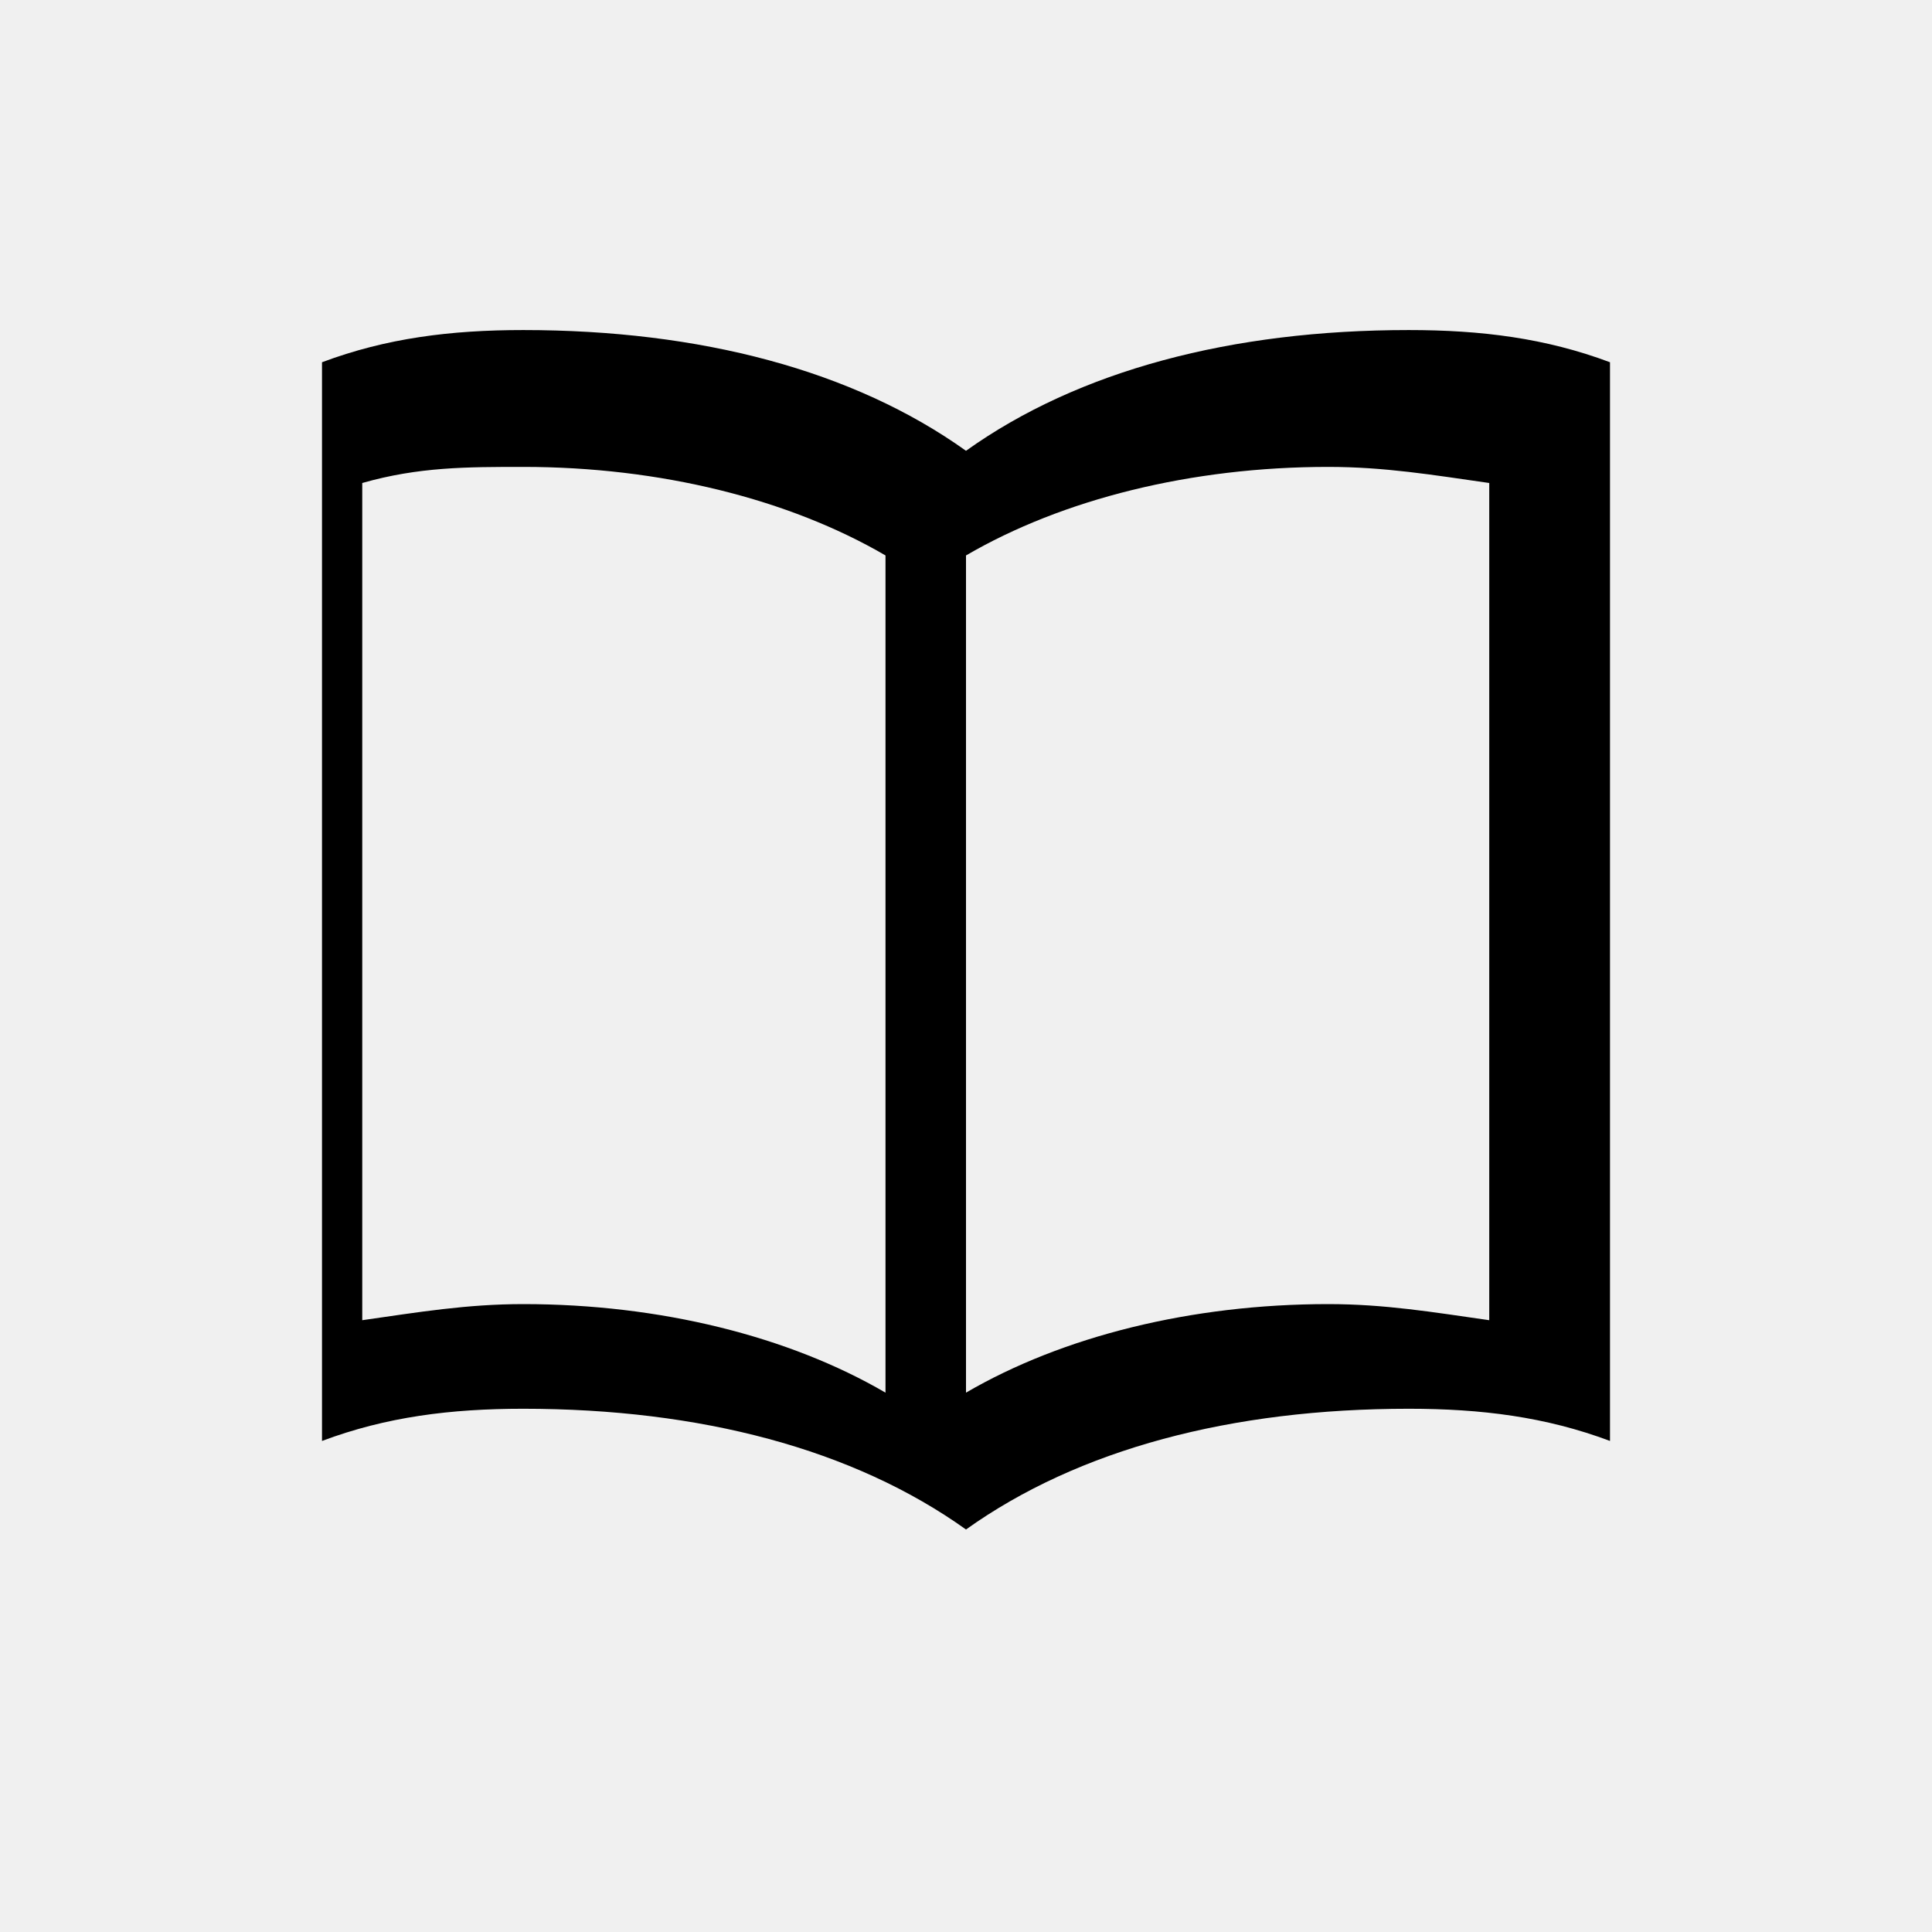
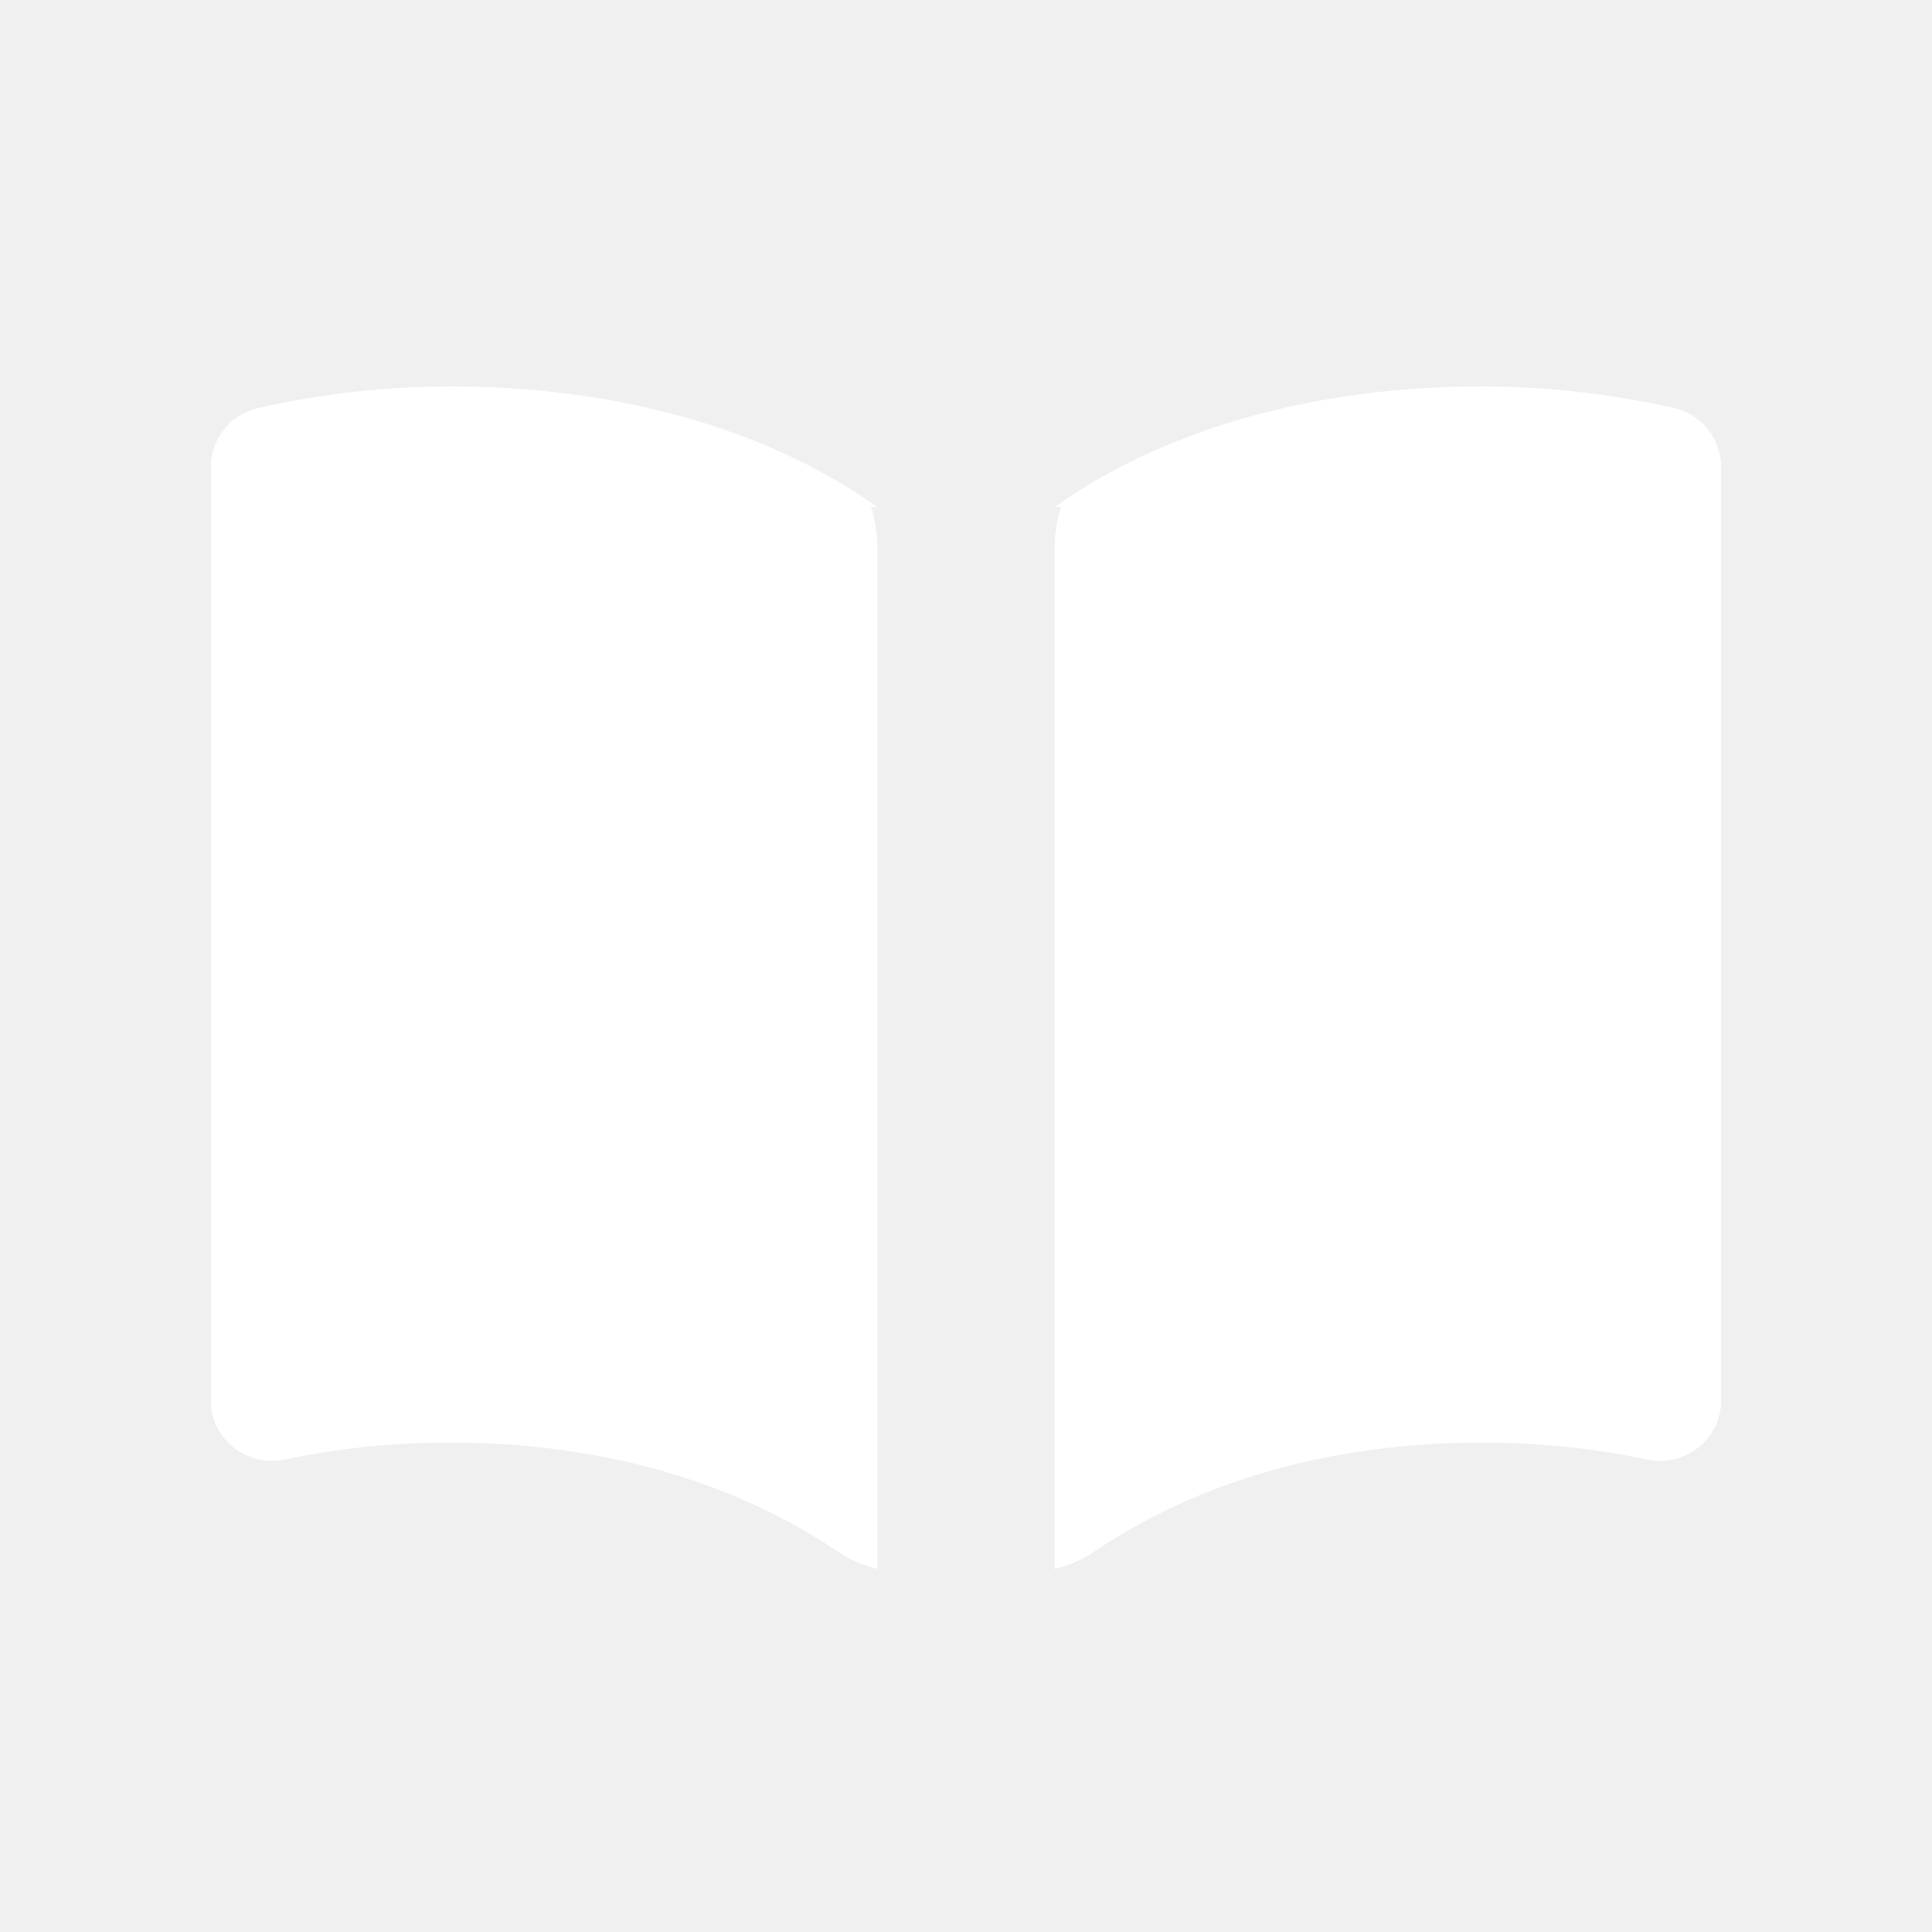
<svg xmlns="http://www.w3.org/2000/svg" viewBox="0 0 24 24" width="24" height="24">
-   <path fill="#000000" d="M12 5.6C10.6 4.6 8.7 4.1 6.5 4.1c-.9 0-1.7.1-2.5.4v13.4c.8-.3 1.6-.4 2.5-.4 2.2 0 4.1.5 5.5 1.5 1.4-1 3.3-1.5 5.5-1.5.9 0 1.7.1 2.5.4V4.5c-.8-.3-1.6-.4-2.5-.4-2.2 0-4.1.5-5.5 1.5zM11 17.3c-1.2-.7-2.8-1.1-4.5-1.1-.7 0-1.3.1-2 .2V6c.7-.2 1.3-.2 2-.2 1.7 0 3.3.4 4.5 1.1v10.4zm7.5-.9c-.7-.1-1.3-.2-2-.2-1.7 0-3.3.4-4.5 1.1V6.9c1.2-.7 2.8-1.1 4.5-1.1.7 0 1.3.1 2 .2v10.4z" />
+   <path fill="#FFFFFF" d="M10.9 6.3C9.5 5.3 7.6 4.8 5.6 4.8c-.8 0-1.6.09-2.4.27-.34.08-.58.38-.58.73v11.6c0 .48.45.83.92.73a10 10 0 0 1 2.06-.21c1.83 0 3.5.47 4.8 1.35.16.11.33.18.5.22V6.8a1.7 1.7 0 0 0-.08-.5z" />
+   <path fill="#FFFFFF" d="M13.1 6.3c1.4-1 3.3-1.5 5.3-1.5.8 0 1.6.09 2.4.27.34.08.58.38.58.73v11.6c0 .48-.45.83-.92.73a10 10 0 0 0-2.06-.21c-1.83 0-3.5.47-4.8 1.35-.16.11-.33.18-.5.22V6.8c0-.17.03-.34.08-.5z" />
</svg>
